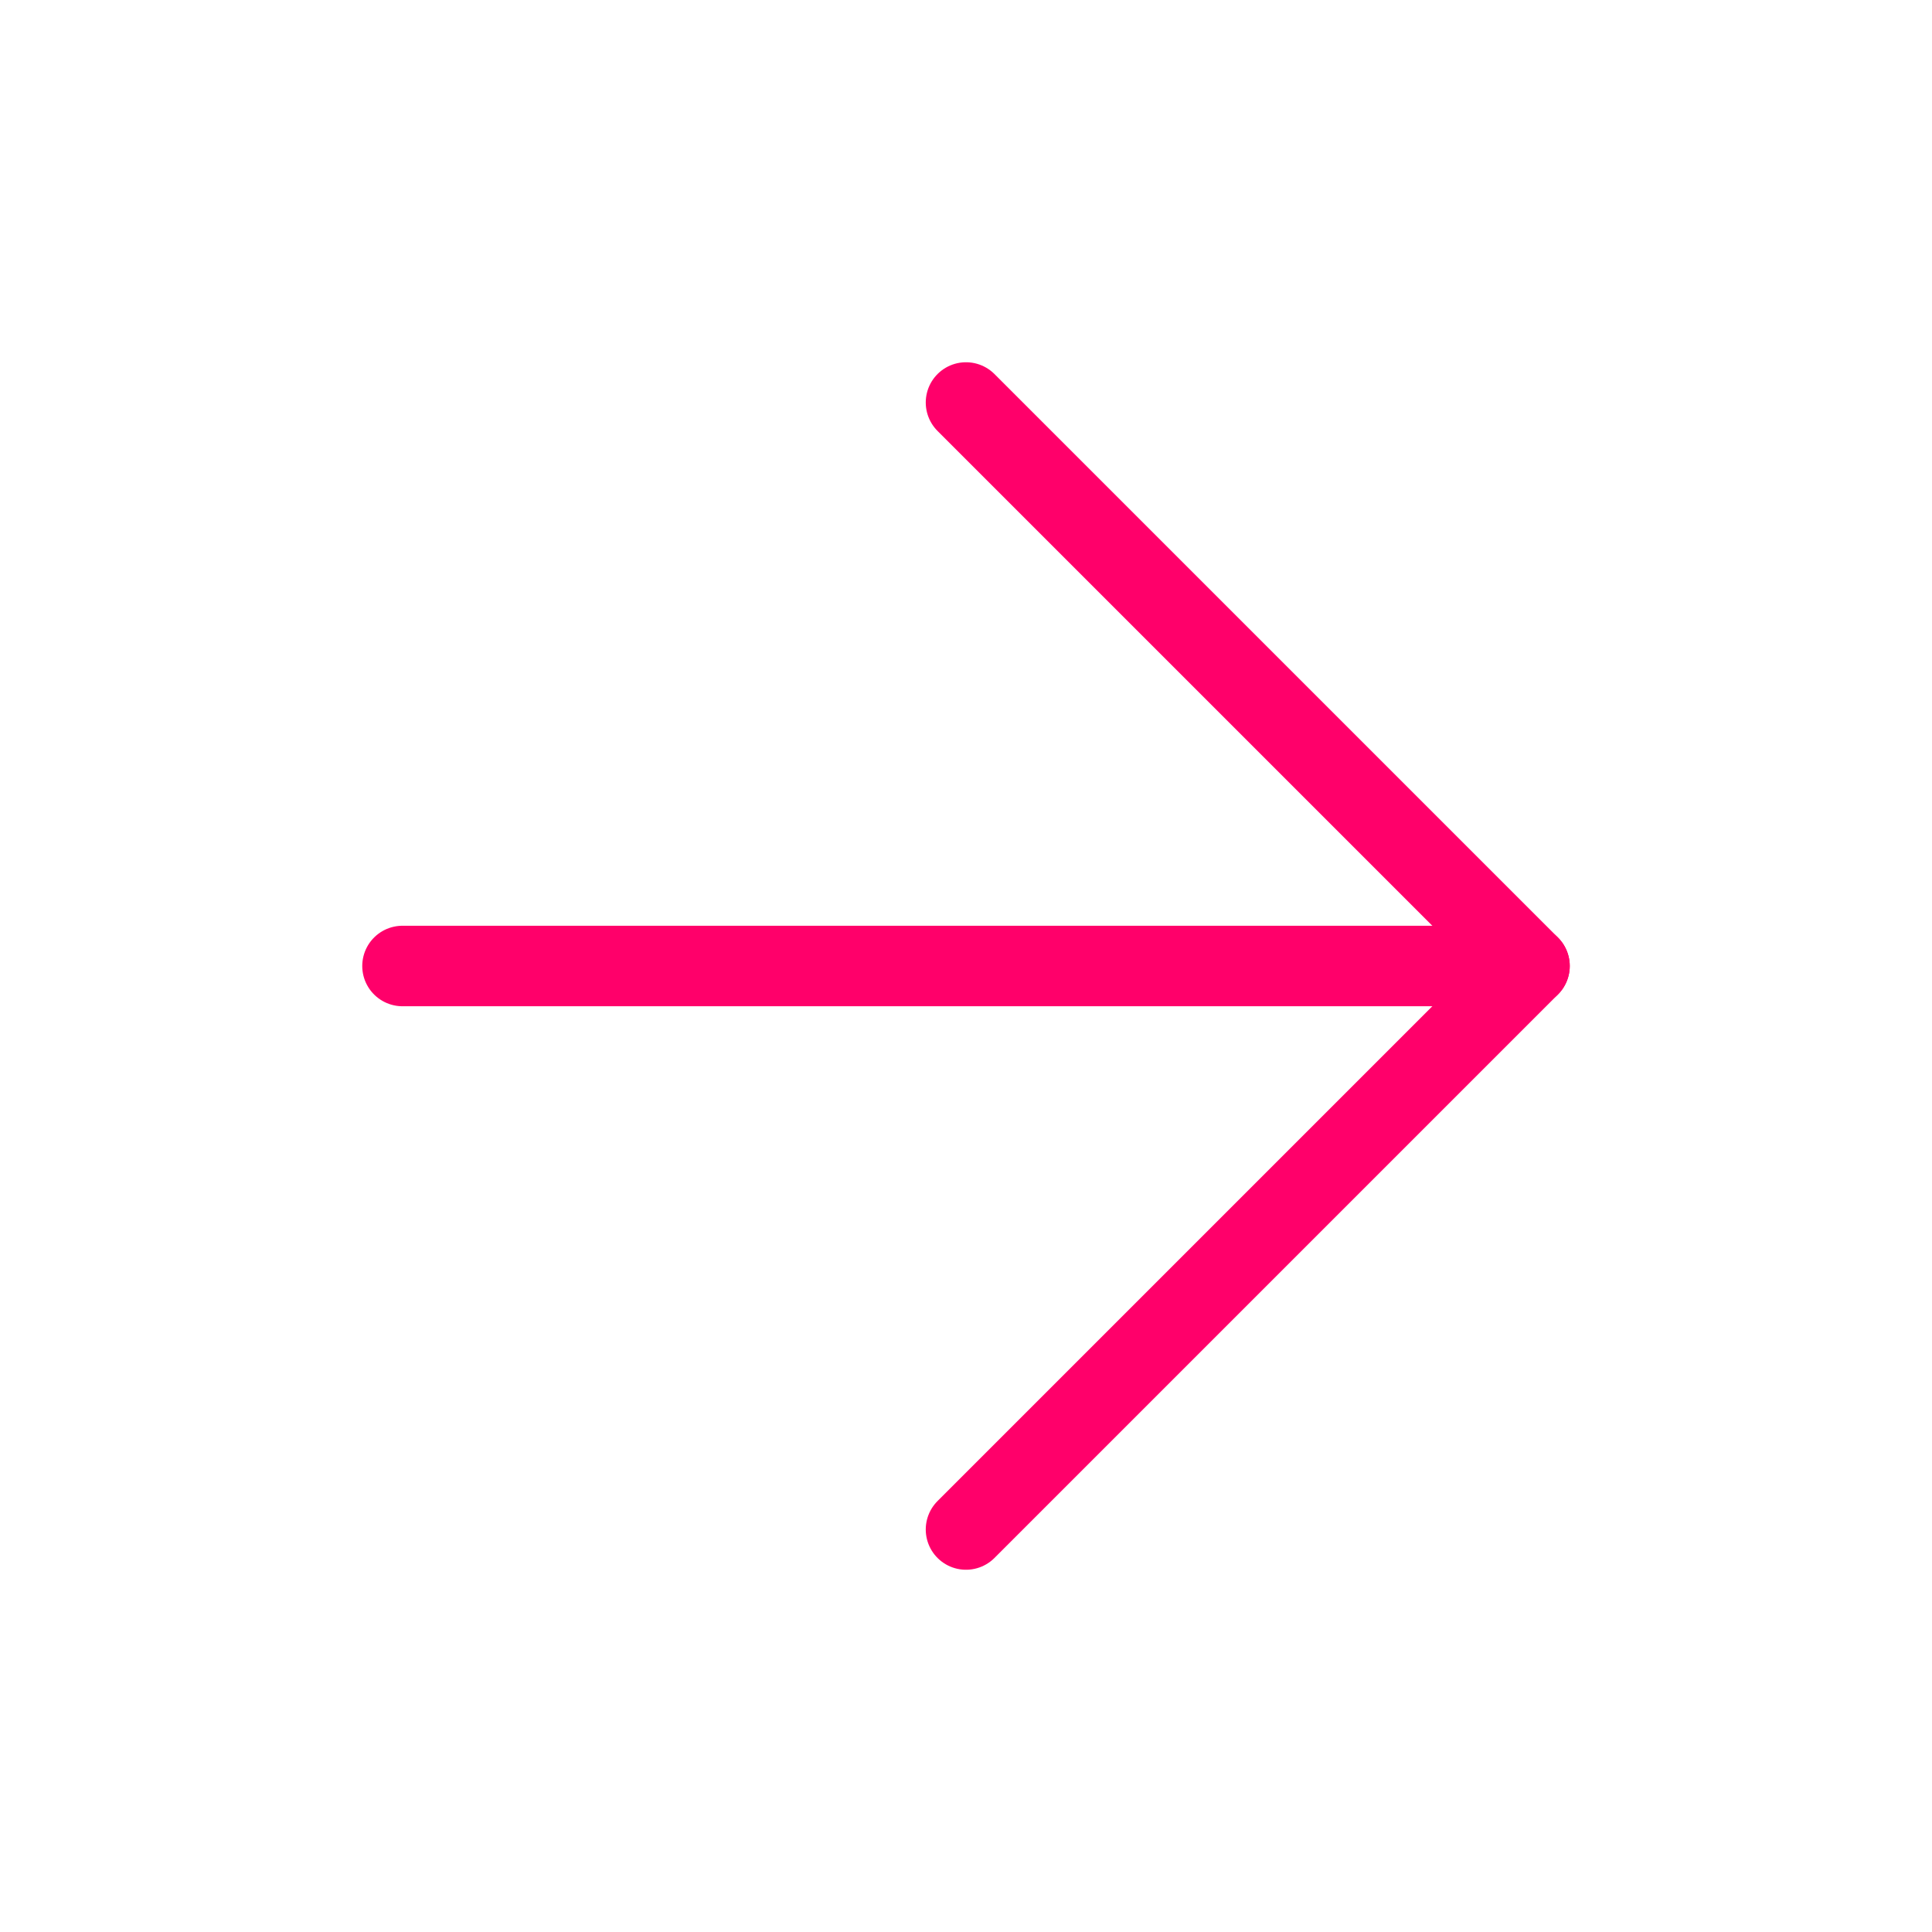
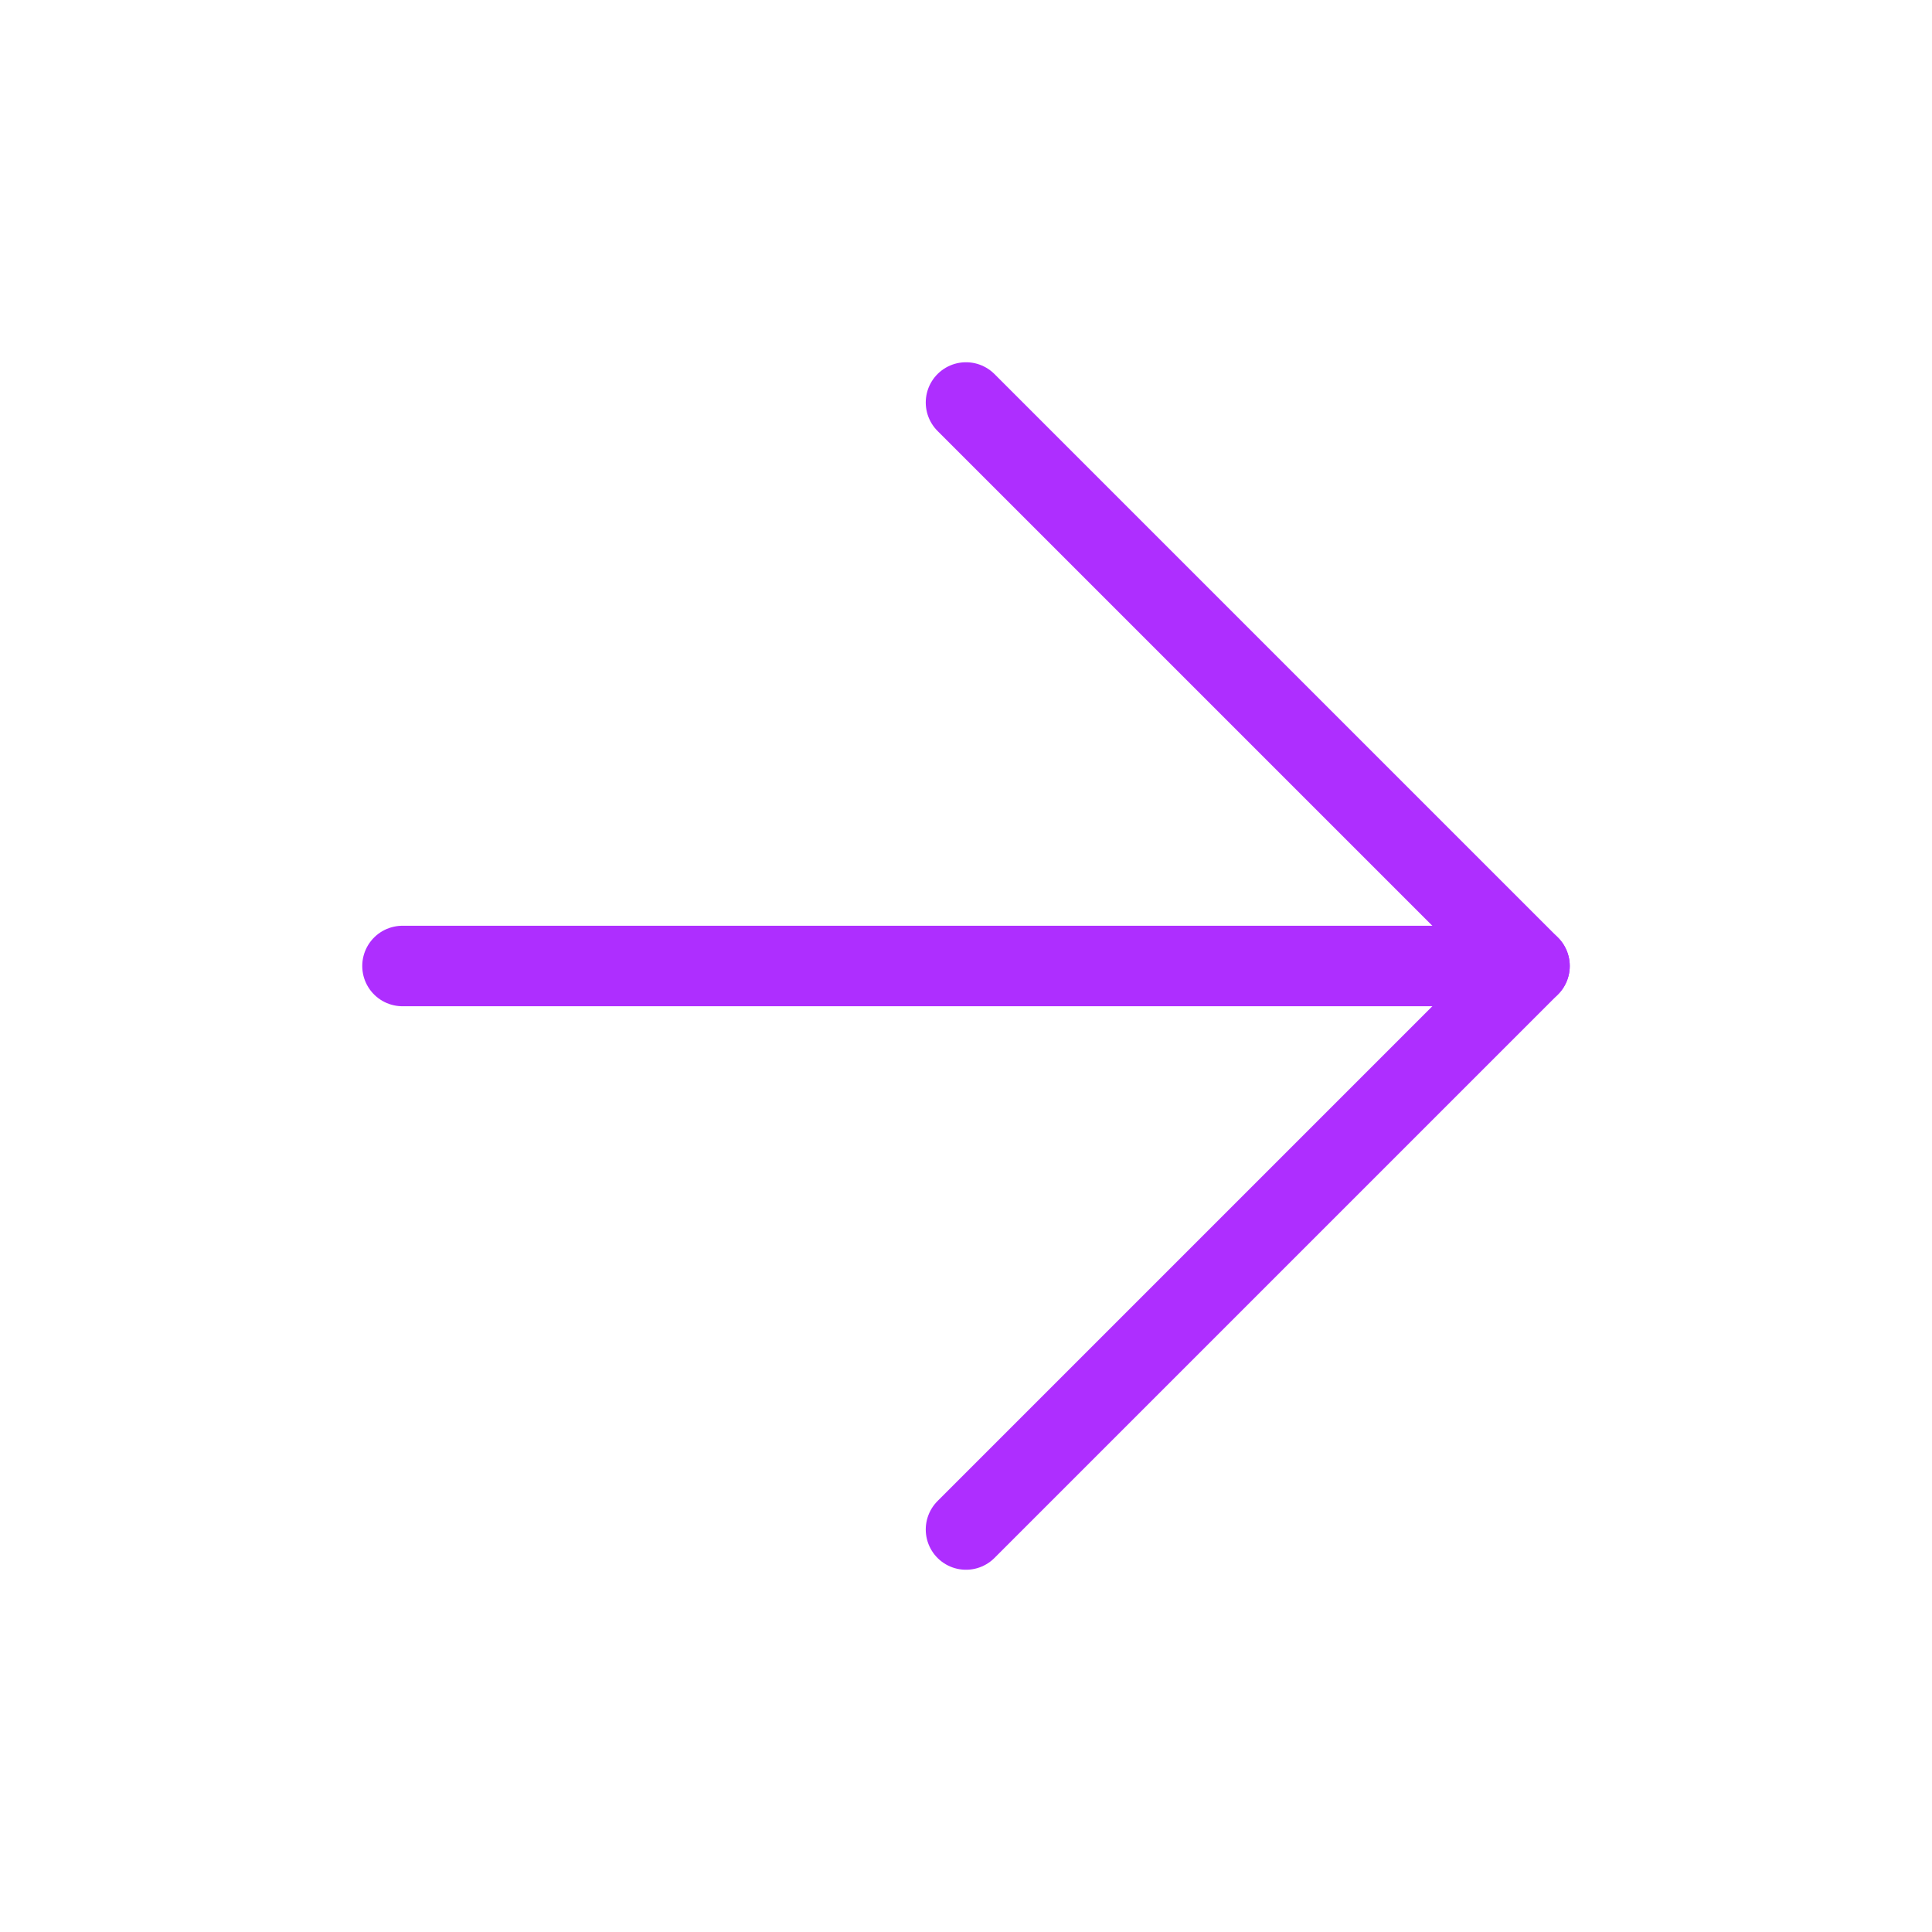
- <svg xmlns="http://www.w3.org/2000/svg" width="24" height="24" viewBox="0 0 24 24" fill="none" stroke="#ff006a" stroke-width="1" stroke-linecap="round" stroke-linejoin="round" class="feather feather-arrow-right">
+ <svg xmlns="http://www.w3.org/2000/svg" width="24" height="24" viewBox="0 0 24 24" fill="none" stroke="#AE2EFF" stroke-width="1" stroke-linecap="round" stroke-linejoin="round" class="feather feather-arrow-right">
  <line x1="5" y1="12" x2="19" y2="12" />
  <polyline points="12 5 19 12 12 19" />
</svg>
